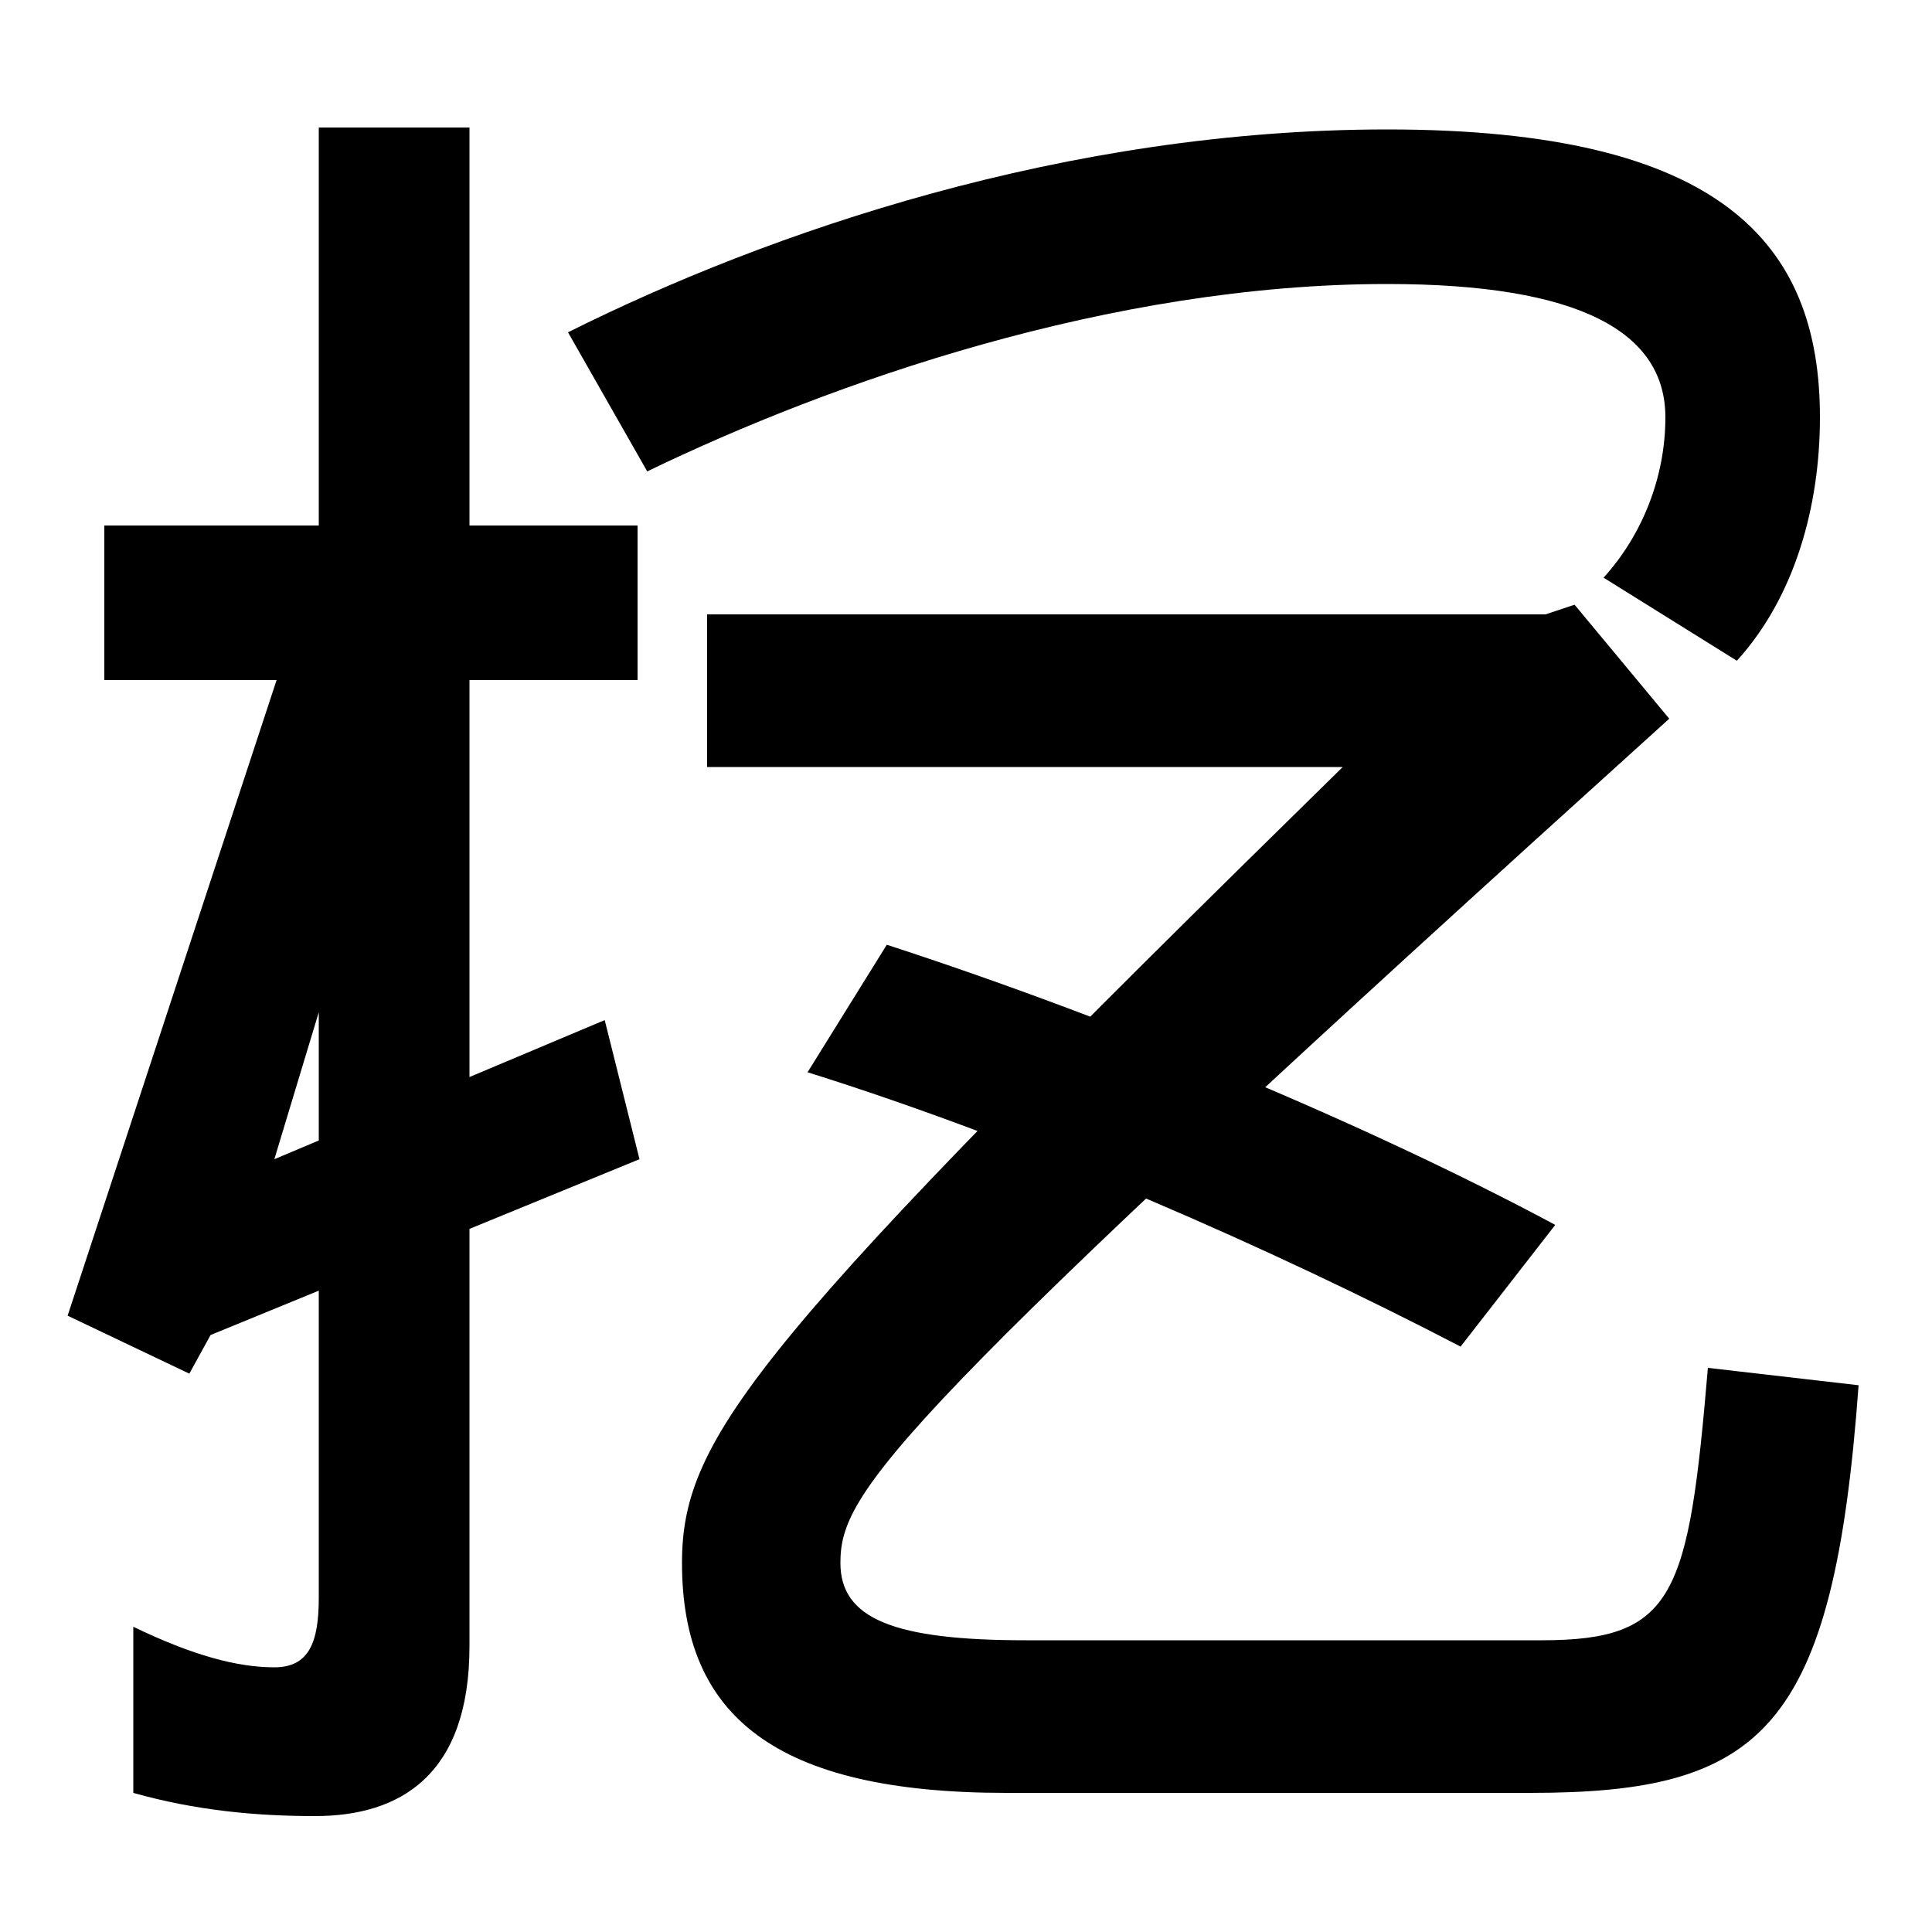
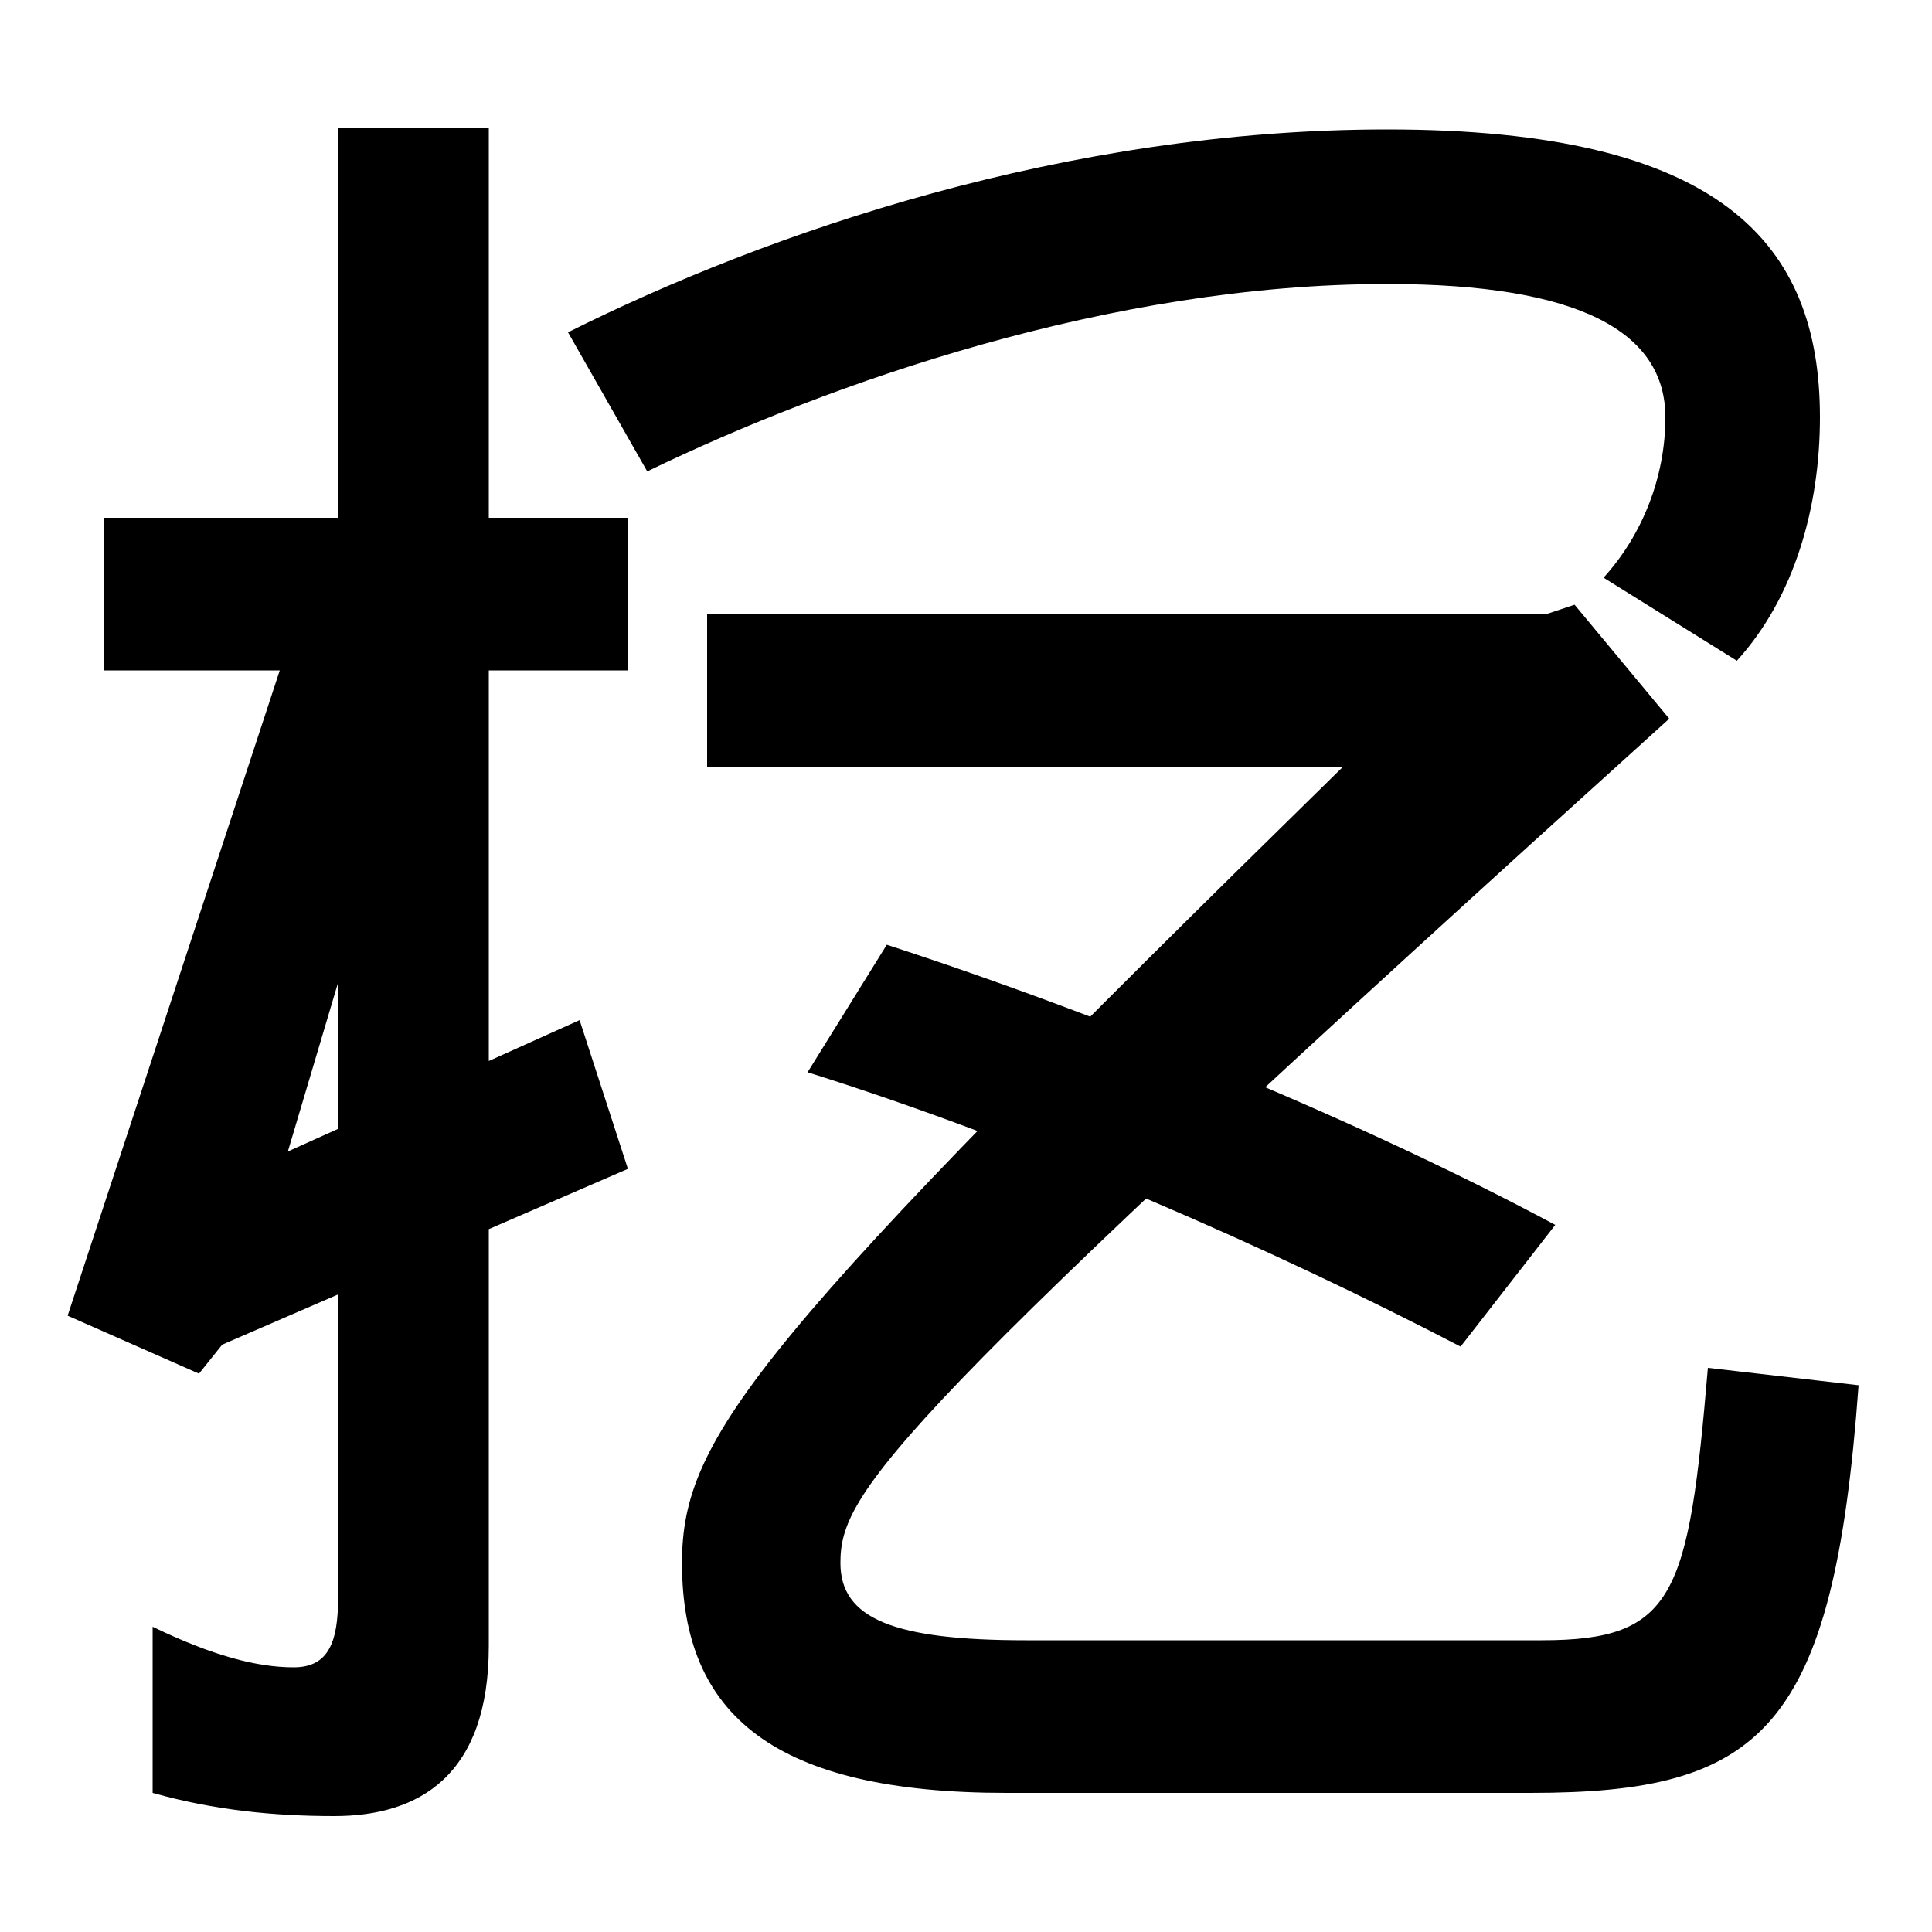
<svg xmlns="http://www.w3.org/2000/svg" width="1000" height="1000">
-   <path d="M54 608V528H330V608ZM35 199 98 169 109 189 331 280 313 352 142 280 220 538 155 564ZM163 -60C207 -60 243 -39 243 28V814H165V53C165 30 160 17 142 17C123 17 100 23 69 38V-48C101 -57 132 -60 163 -60ZM830 581 899 538C929 571 942 618 942 664C942 754 891 813 718 813C552 813 398 760 294 708L335 636C430 682 575 733 718 733C818 733 862 708 862 664C862 633 850 603 830 581ZM521 -48H792C912 -48 949 -16 962 163L884 172C874 54 867 31 798 31H531C463 31 435 42 435 71C435 108 459 142 864 508L815 567L800 562H366V483H695C392 186 353 137 353 71C353 -8 401 -48 521 -48ZM756 183 805 246C708 298 576 353 459 391L418 325C533 289 660 233 756 183Z" transform="translate(0, 880) scale(1,-1)" />
+   <path d="M54 612V533H325V612ZM35 199 103 169 115 184 325 275 300 352 149 284 226 543 155 564ZM173 -60C217 -60 253 -39 253 28V814H175V53C175 30 170 17 152 17C133 17 110 23 79 38V-48C111 -57 142 -60 173 -60ZM830 581 899 538C929 571 942 618 942 664C942 754 891 813 718 813C552 813 398 760 294 708L335 636C430 682 575 733 718 733C818 733 862 708 862 664C862 633 850 603 830 581ZM521 -48H792C912 -48 949 -16 962 163L884 172C874 54 867 31 798 31H531C463 31 435 42 435 71C435 108 459 142 864 508L815 567L800 562H366V483H695C392 186 353 137 353 71C353 -8 401 -48 521 -48ZM756 183 805 246C708 298 576 353 459 391L418 325C533 289 660 233 756 183Z" transform="translate(0, 880) scale(1,-1)" />
</svg>
